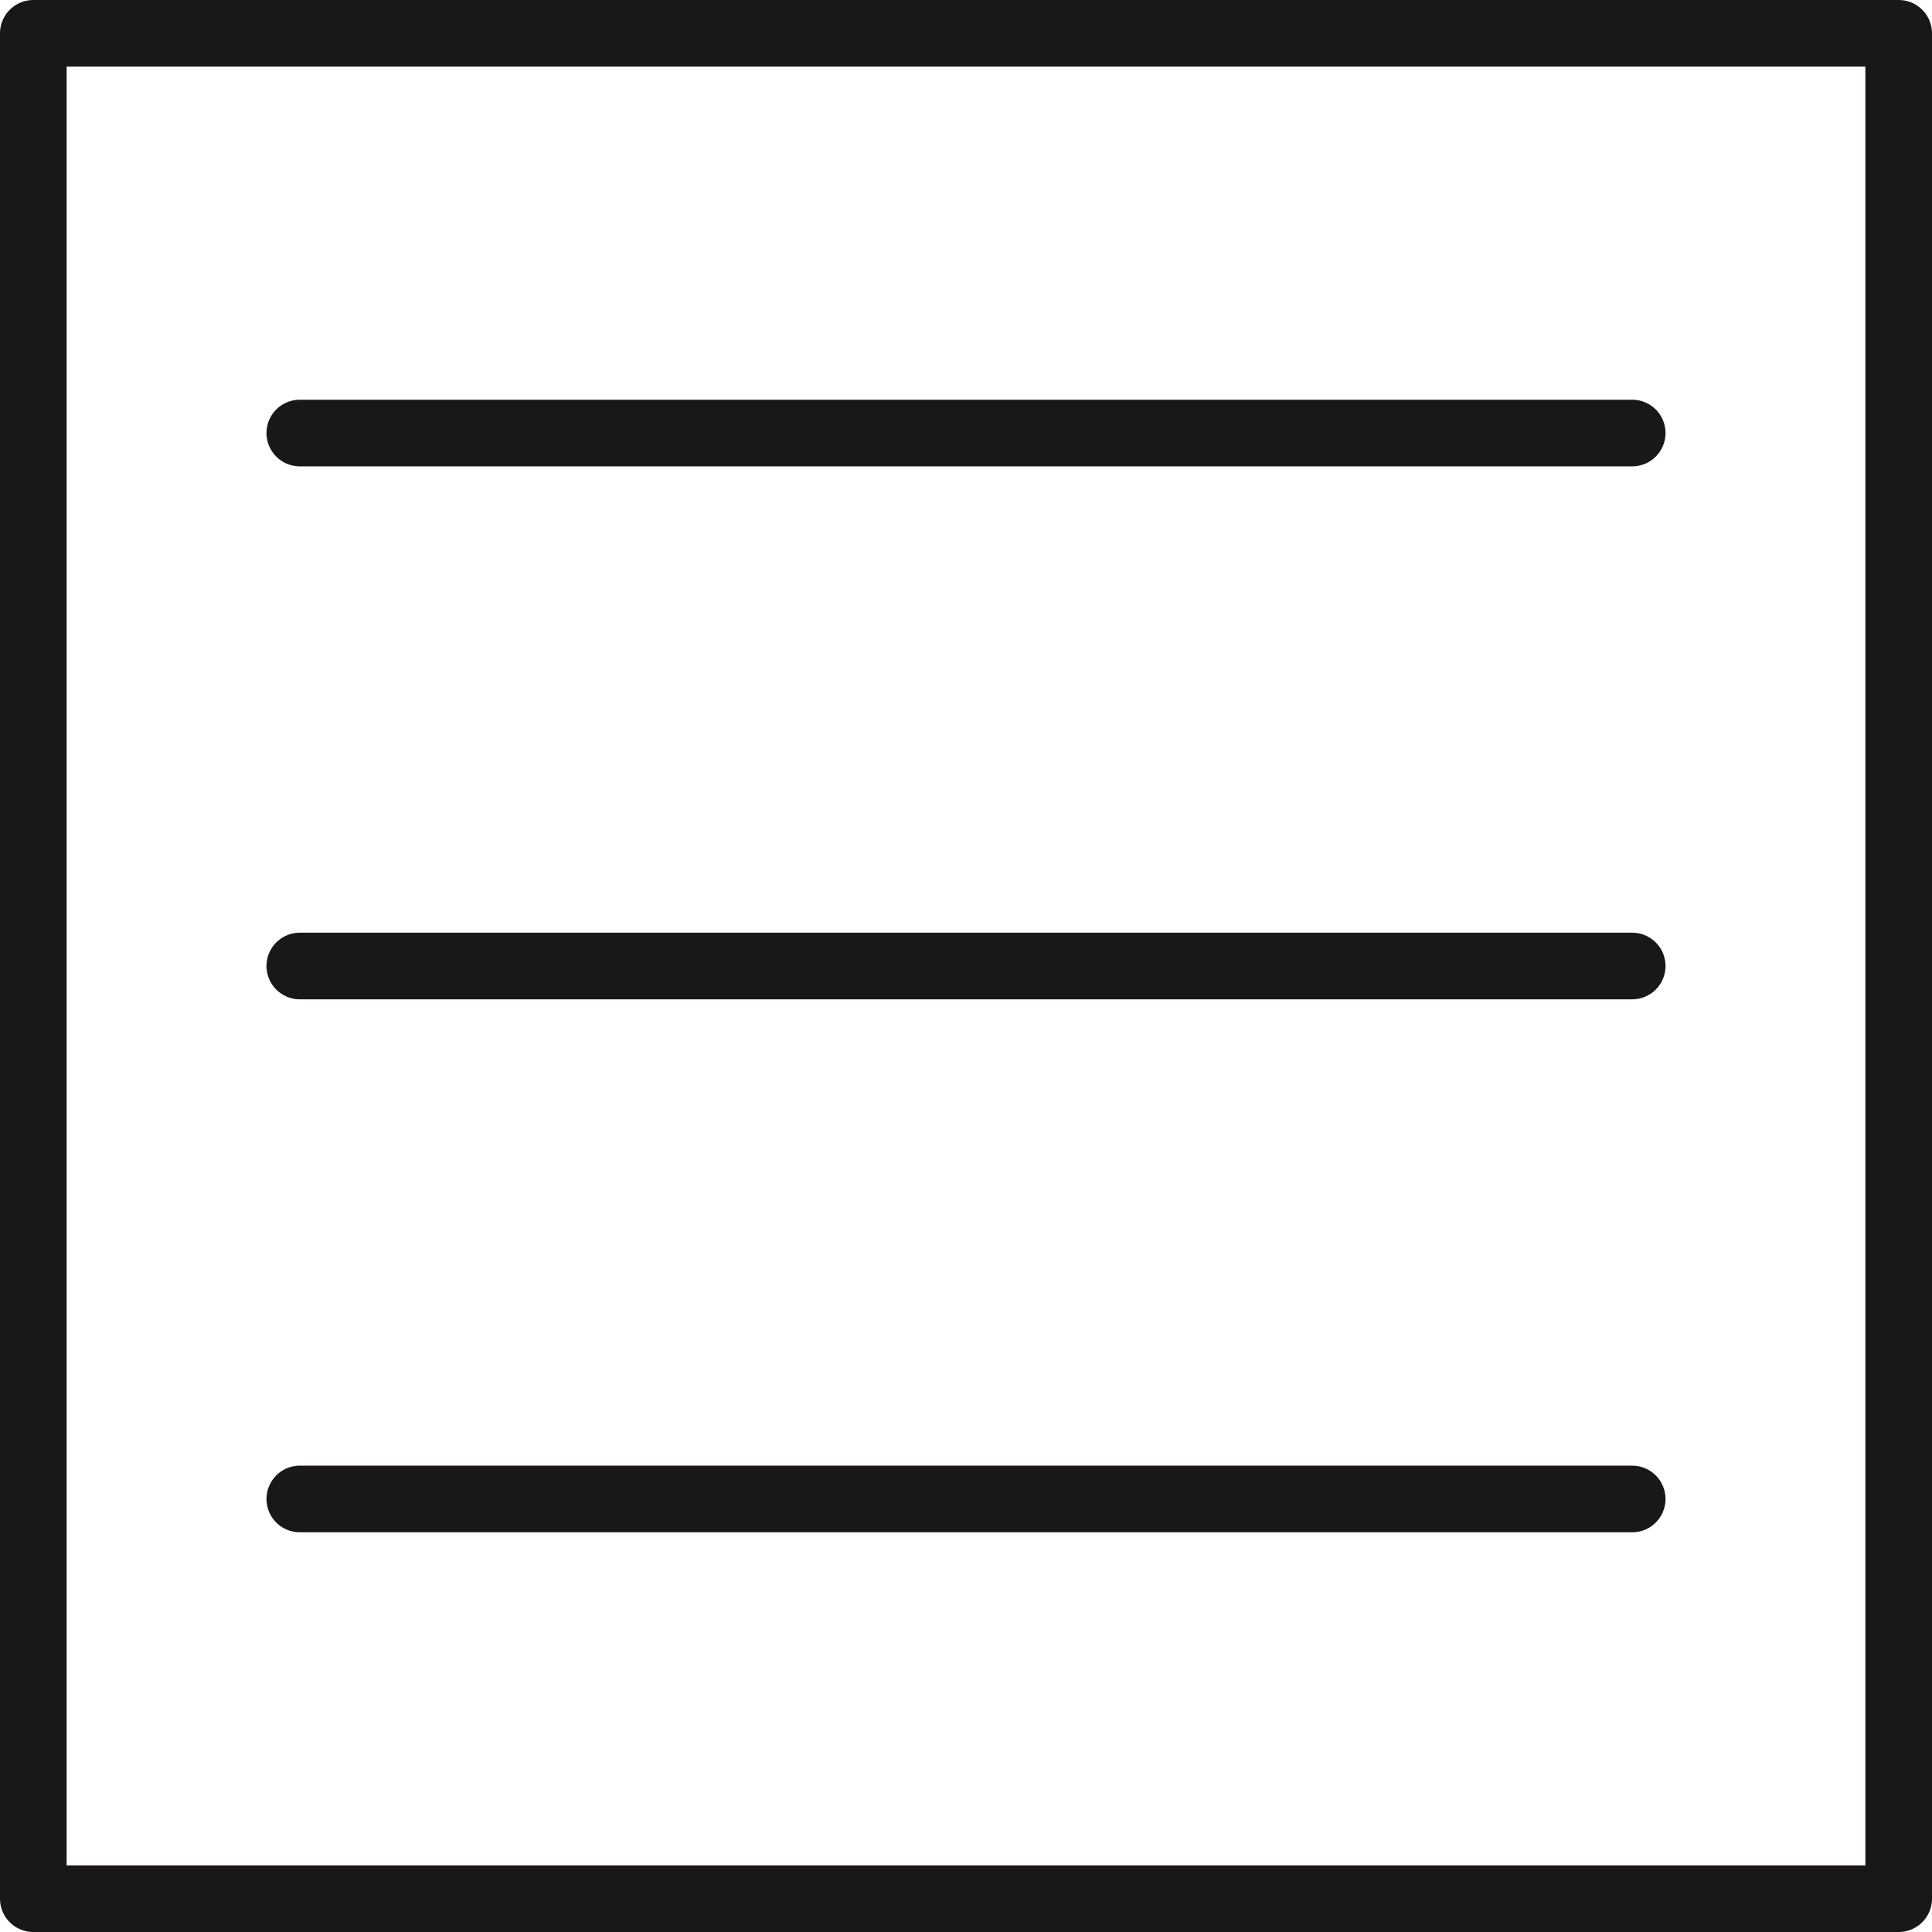
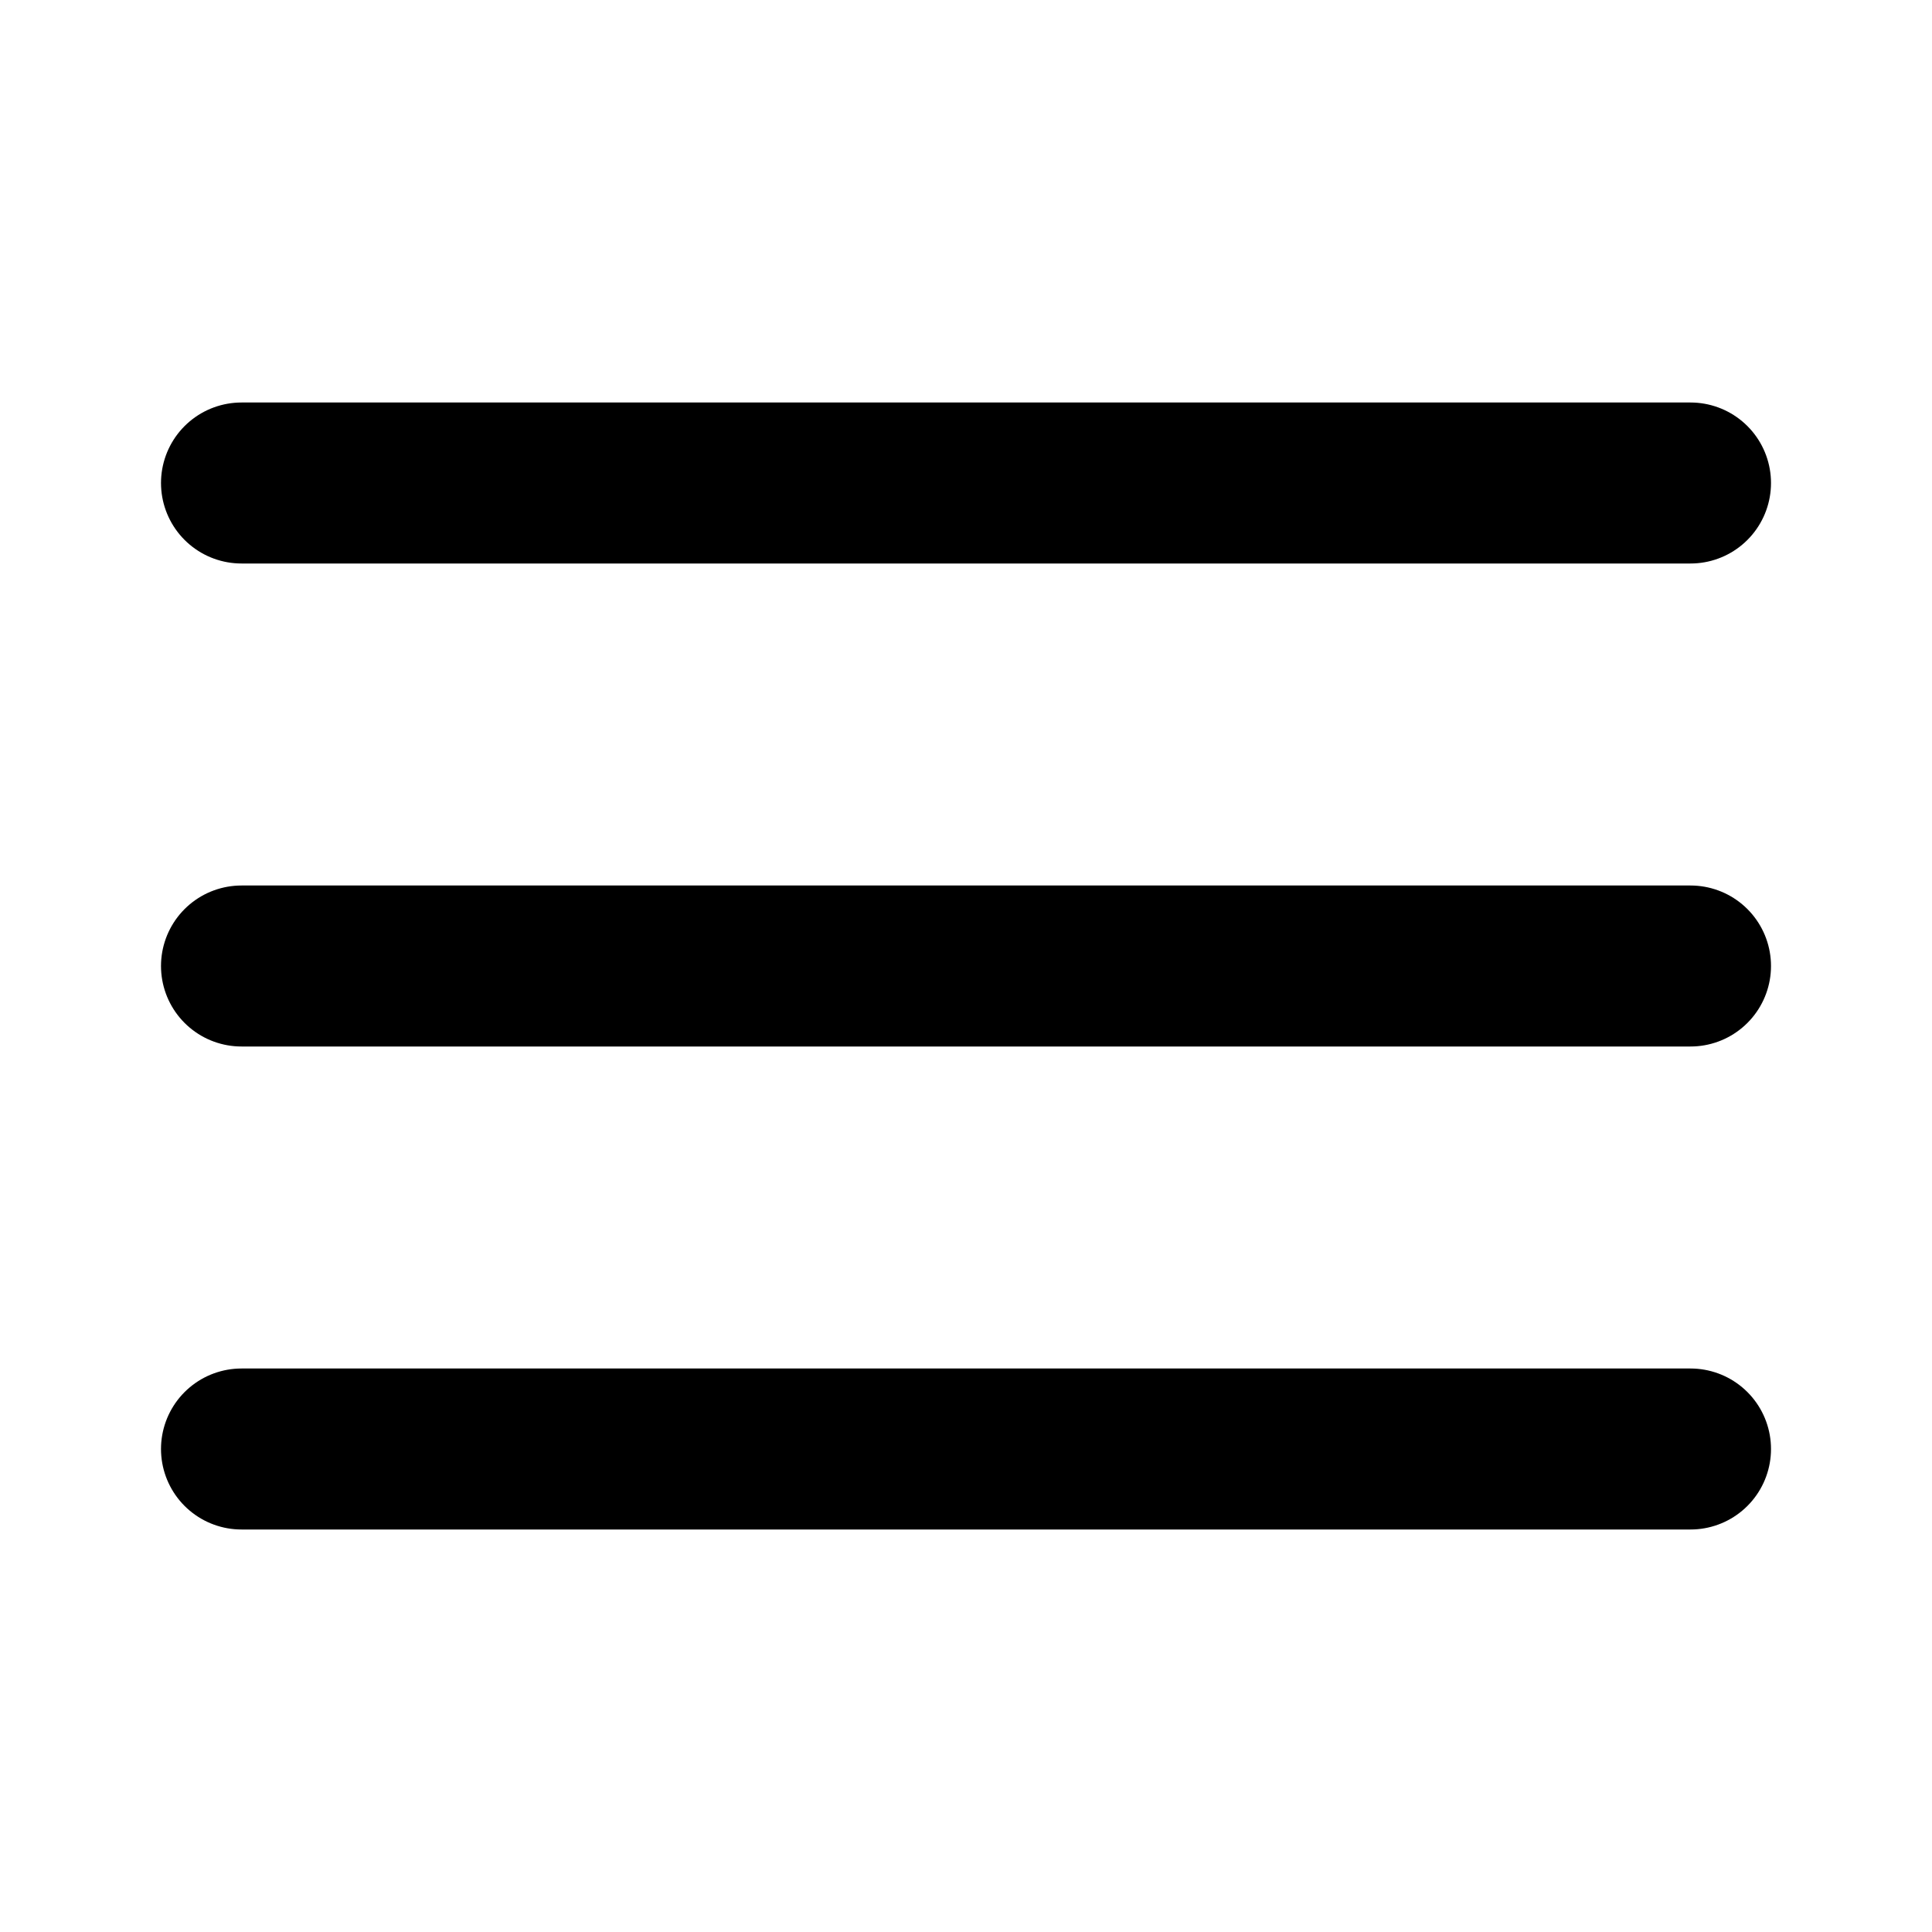
- <svg xmlns="http://www.w3.org/2000/svg" height="58" viewBox="0 0 58 58" width="58">
-   <g fill="none" fill-rule="evenodd" stroke="#1a1718" stroke-linejoin="round" stroke-width="2" transform="translate(1 1)">
-     <path d="m8 12h40z" />
-     <path d="m8 28h40z" />
-     <path d="m8 44h40z" />
-     <path d="m0 0h56v56h-56z" />
-   </g>
+ <svg xmlns="http://www.w3.org/2000/svg" width="24" height="24" viewBox="0 0 24 24" fill="none" stroke="currentColor" stroke-width="2" stroke-linecap="round" stroke-linejoin="round" class="feather feather-menu">
+   <line x1="3" y1="12" x2="21" y2="12" />
+   <line x1="3" y1="6" x2="21" y2="6" />
+   <line x1="3" y1="18" x2="21" y2="18" />
</svg>
